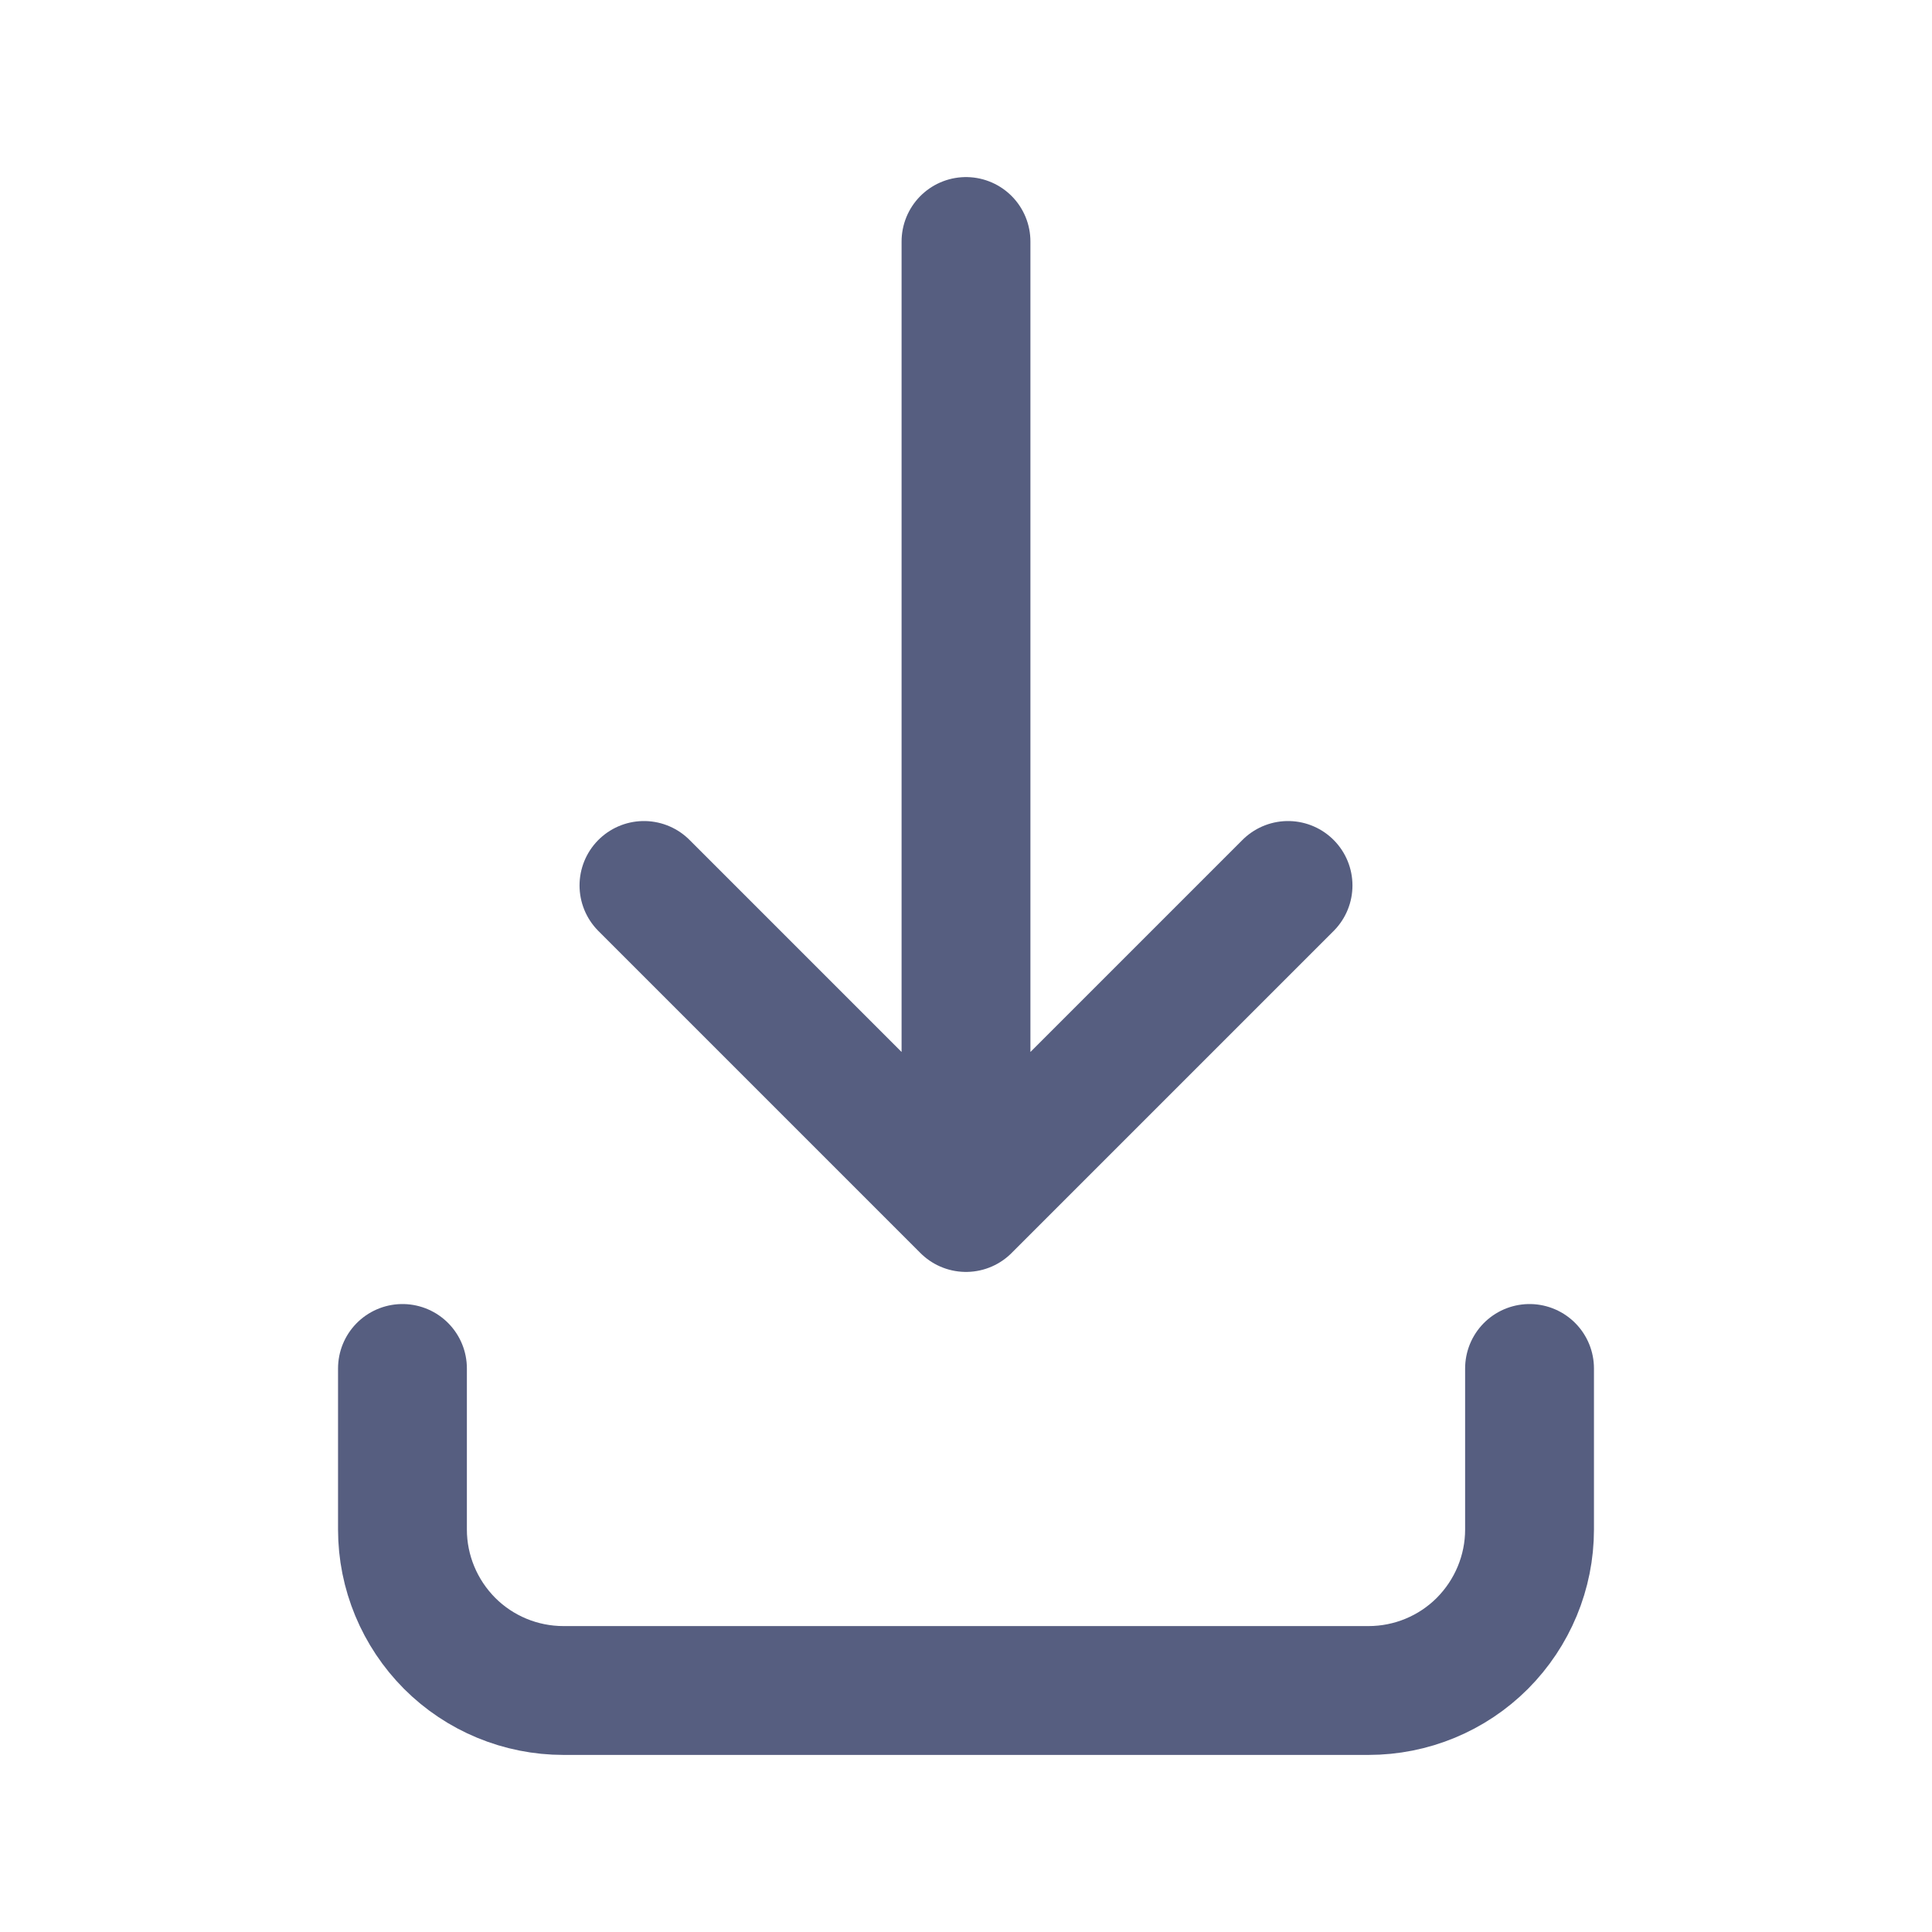
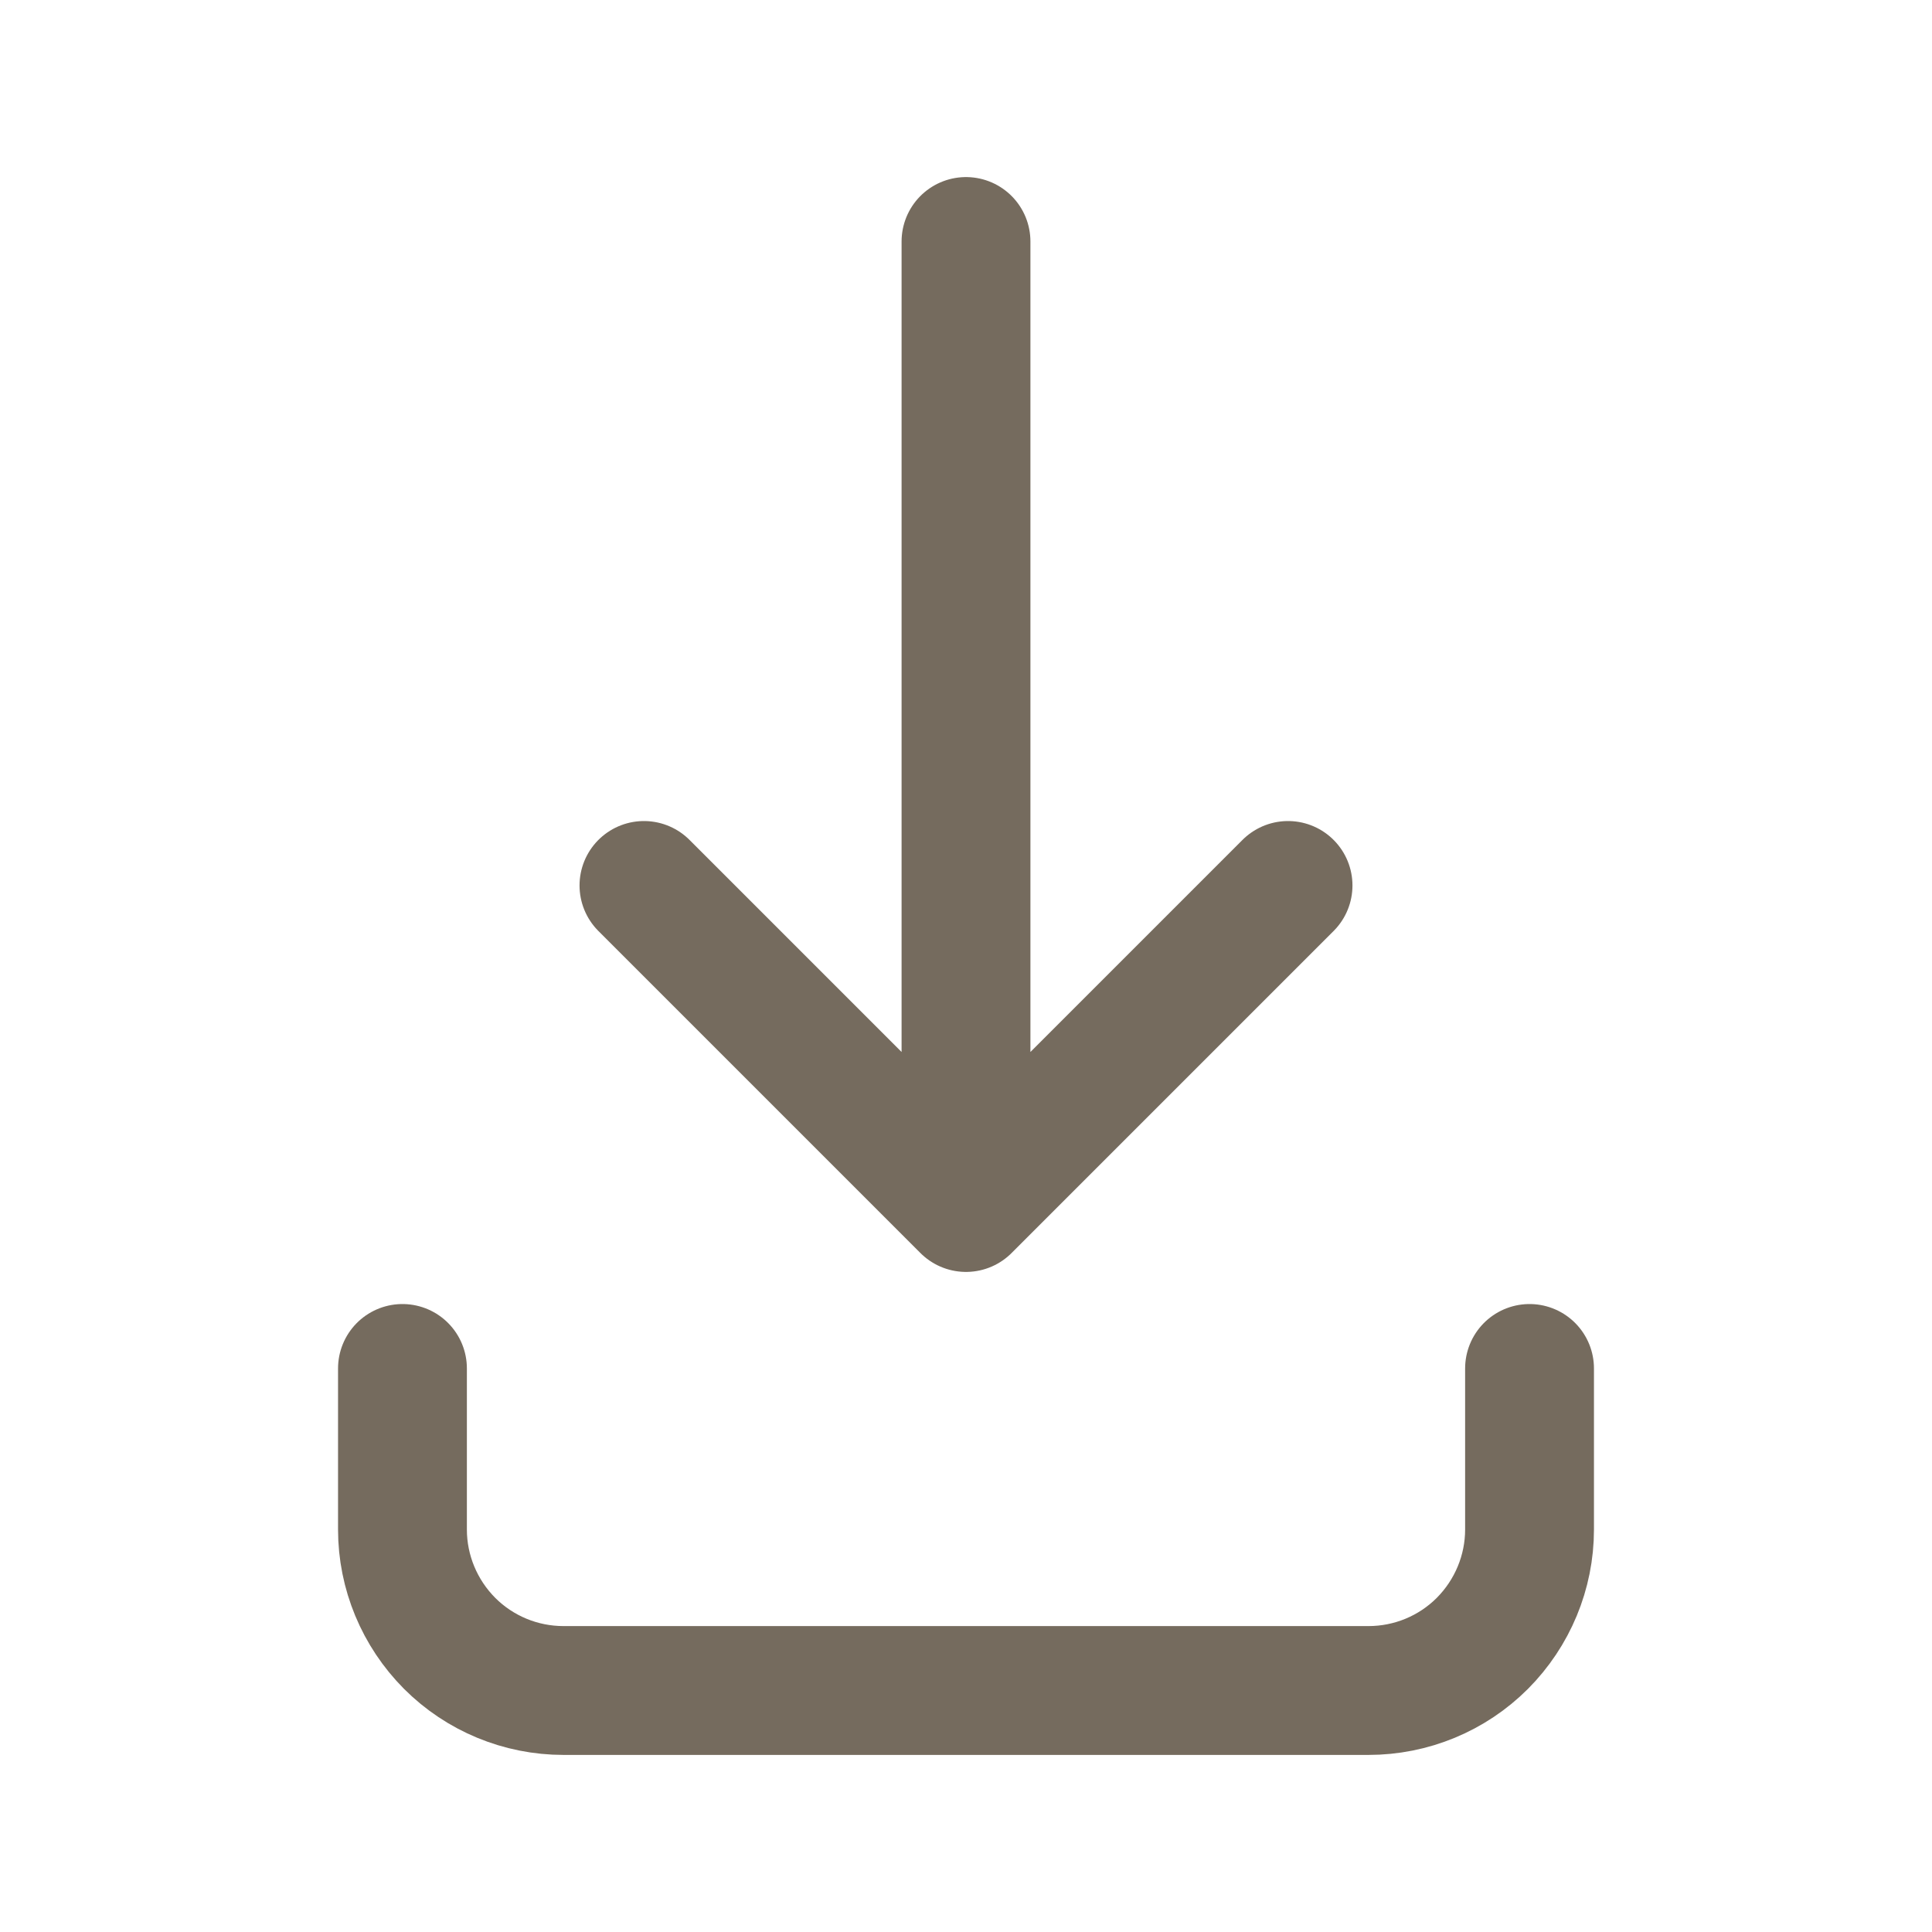
<svg xmlns="http://www.w3.org/2000/svg" preserveAspectRatio="none" overflow="visible" style="display: block;" width="16" height="16" viewBox="0 0 16 16" fill="none">
  <g id="Frame">
-     <path id="Vector" d="M8 2V10M10.667 7.333L8 10L5.333 7.333M3.333 11.333V12.667C3.333 13.02 3.474 13.359 3.724 13.61C3.974 13.86 4.313 14 4.667 14H11.333C11.687 14 12.026 13.86 12.276 13.61C12.526 13.359 12.667 13.02 12.667 12.667V11.333" stroke="#565E80" stroke-width="1.067" stroke-linecap="round" stroke-linejoin="round" />
+     <path id="Vector" d="M8 2V10M10.667 7.333L8 10L5.333 7.333M3.333 11.333V12.667C3.333 13.02 3.474 13.359 3.724 13.61C3.974 13.86 4.313 14 4.667 14H11.333C11.687 14 12.026 13.86 12.276 13.61C12.526 13.359 12.667 13.02 12.667 12.667V11.333" stroke="#756B5E" stroke-width="1.067" stroke-linecap="round" stroke-linejoin="round" />
  </g>
</svg>
